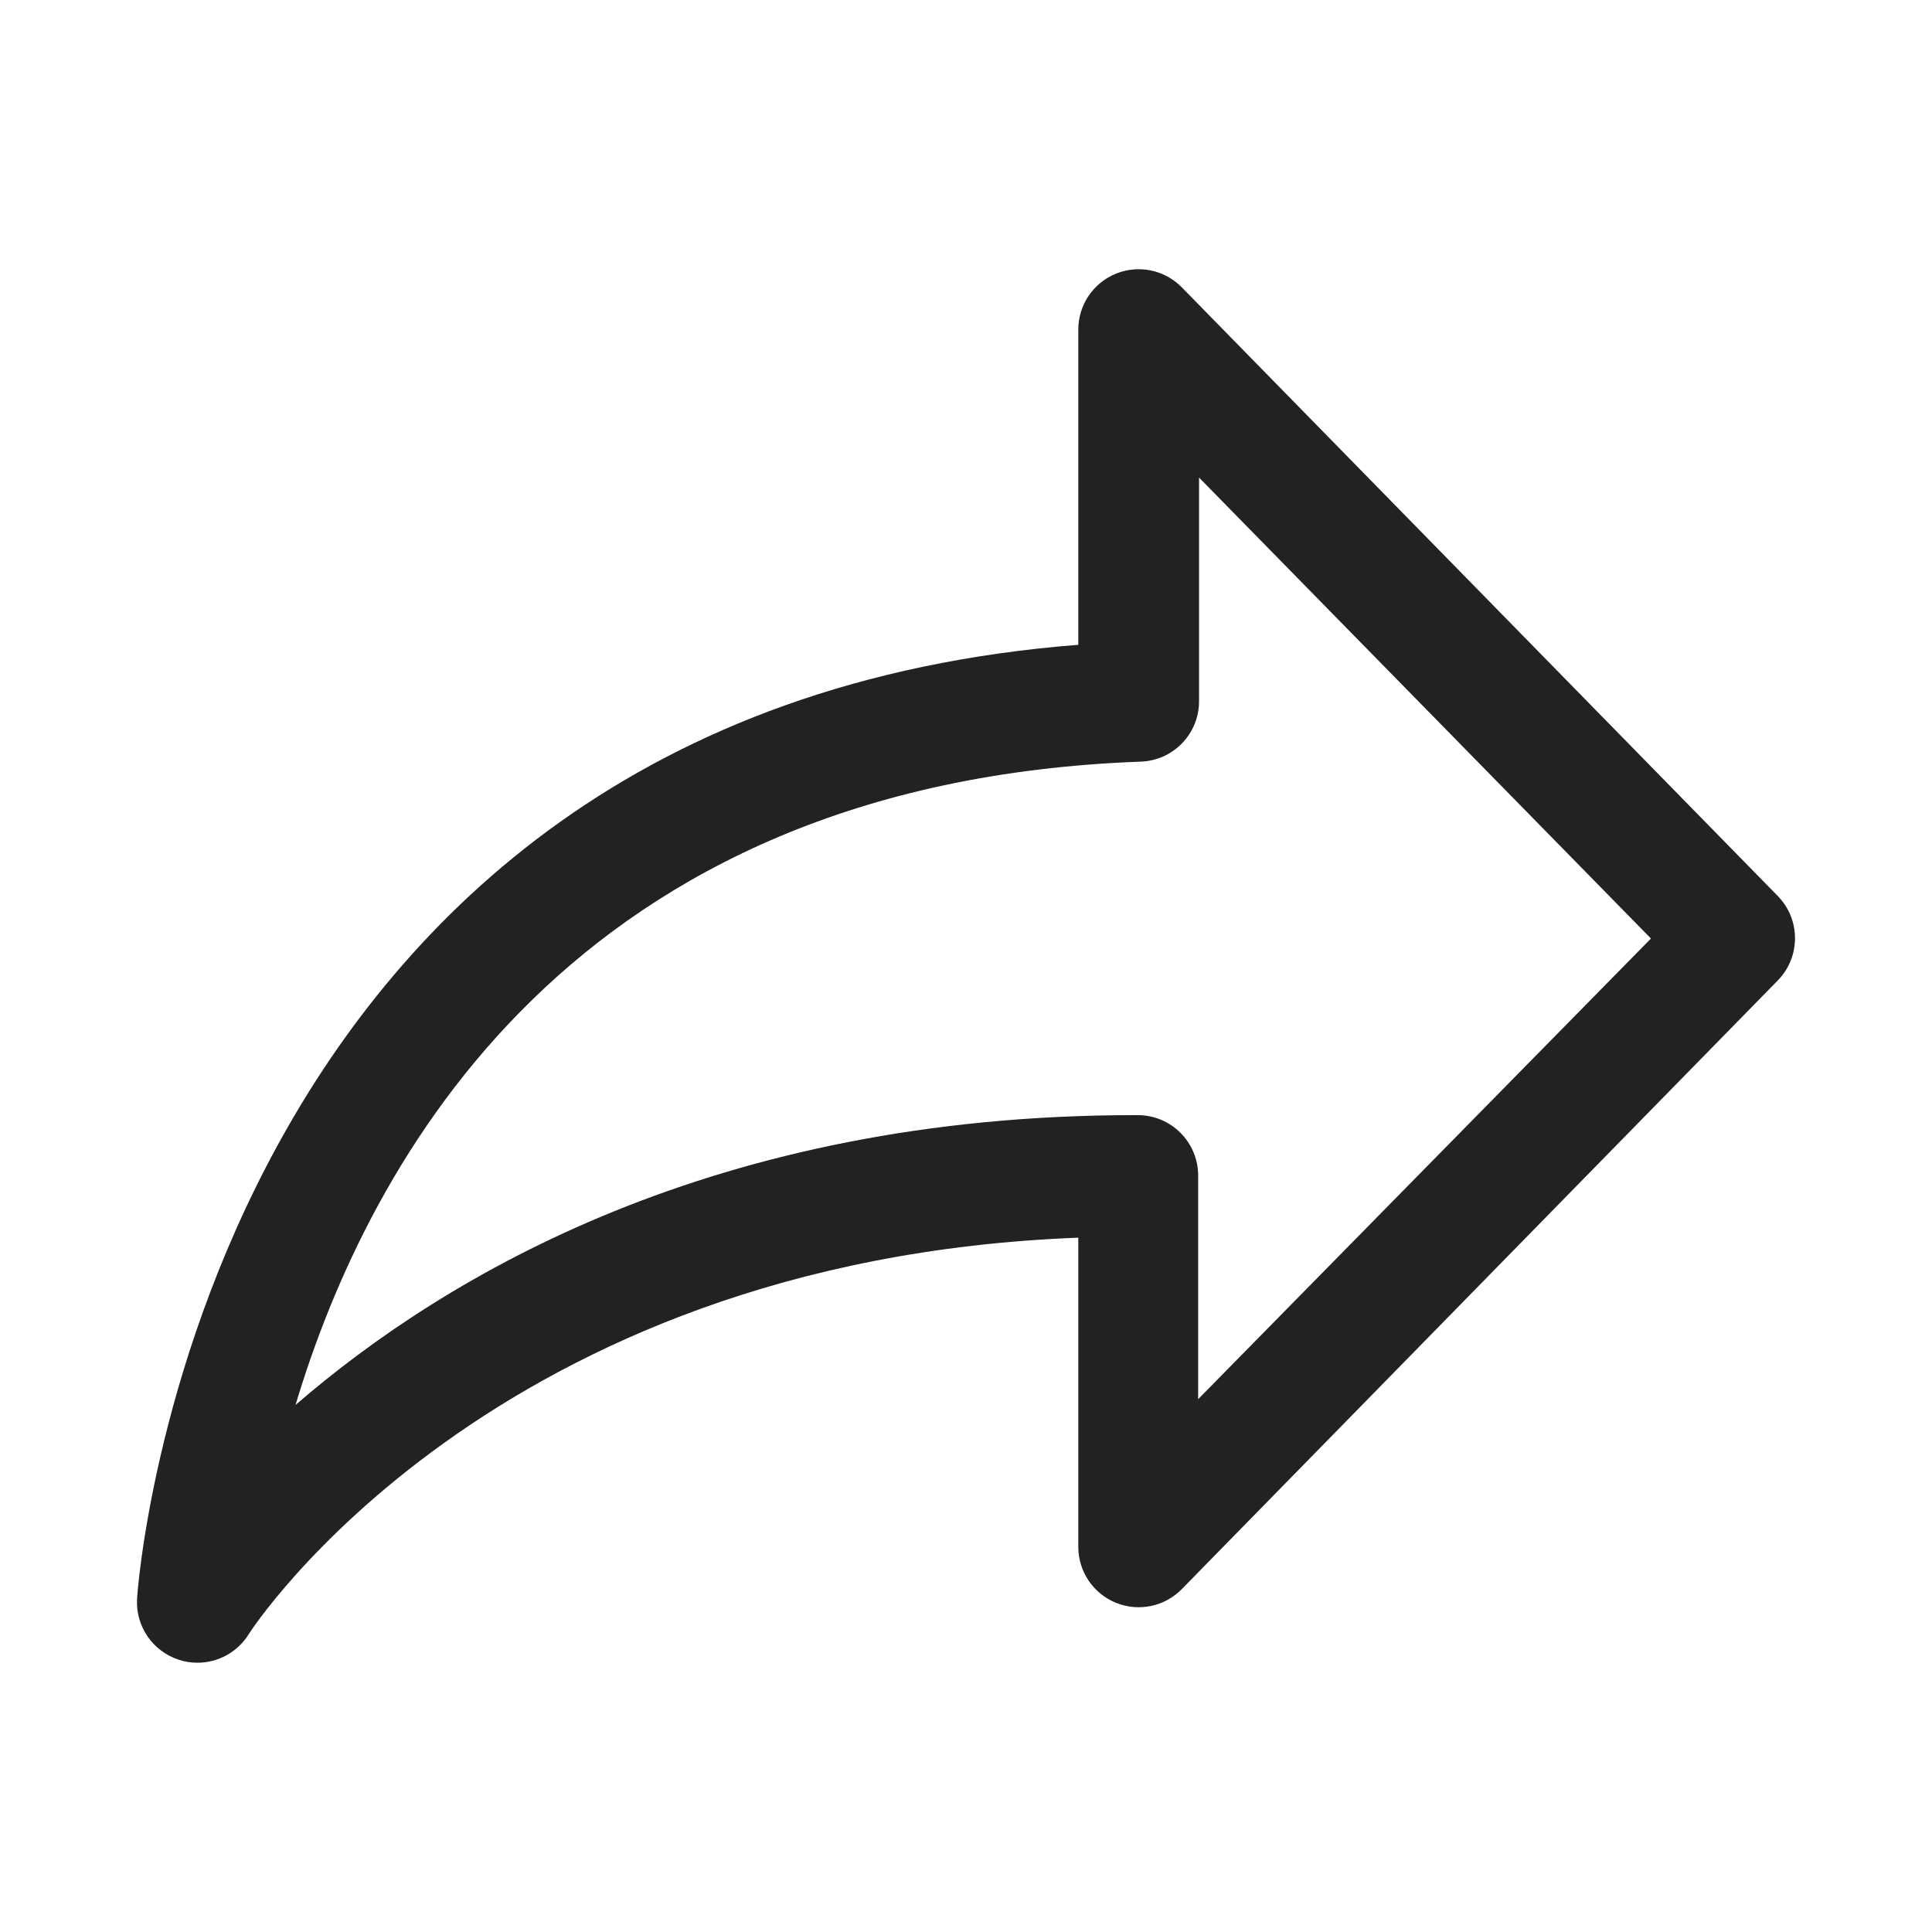
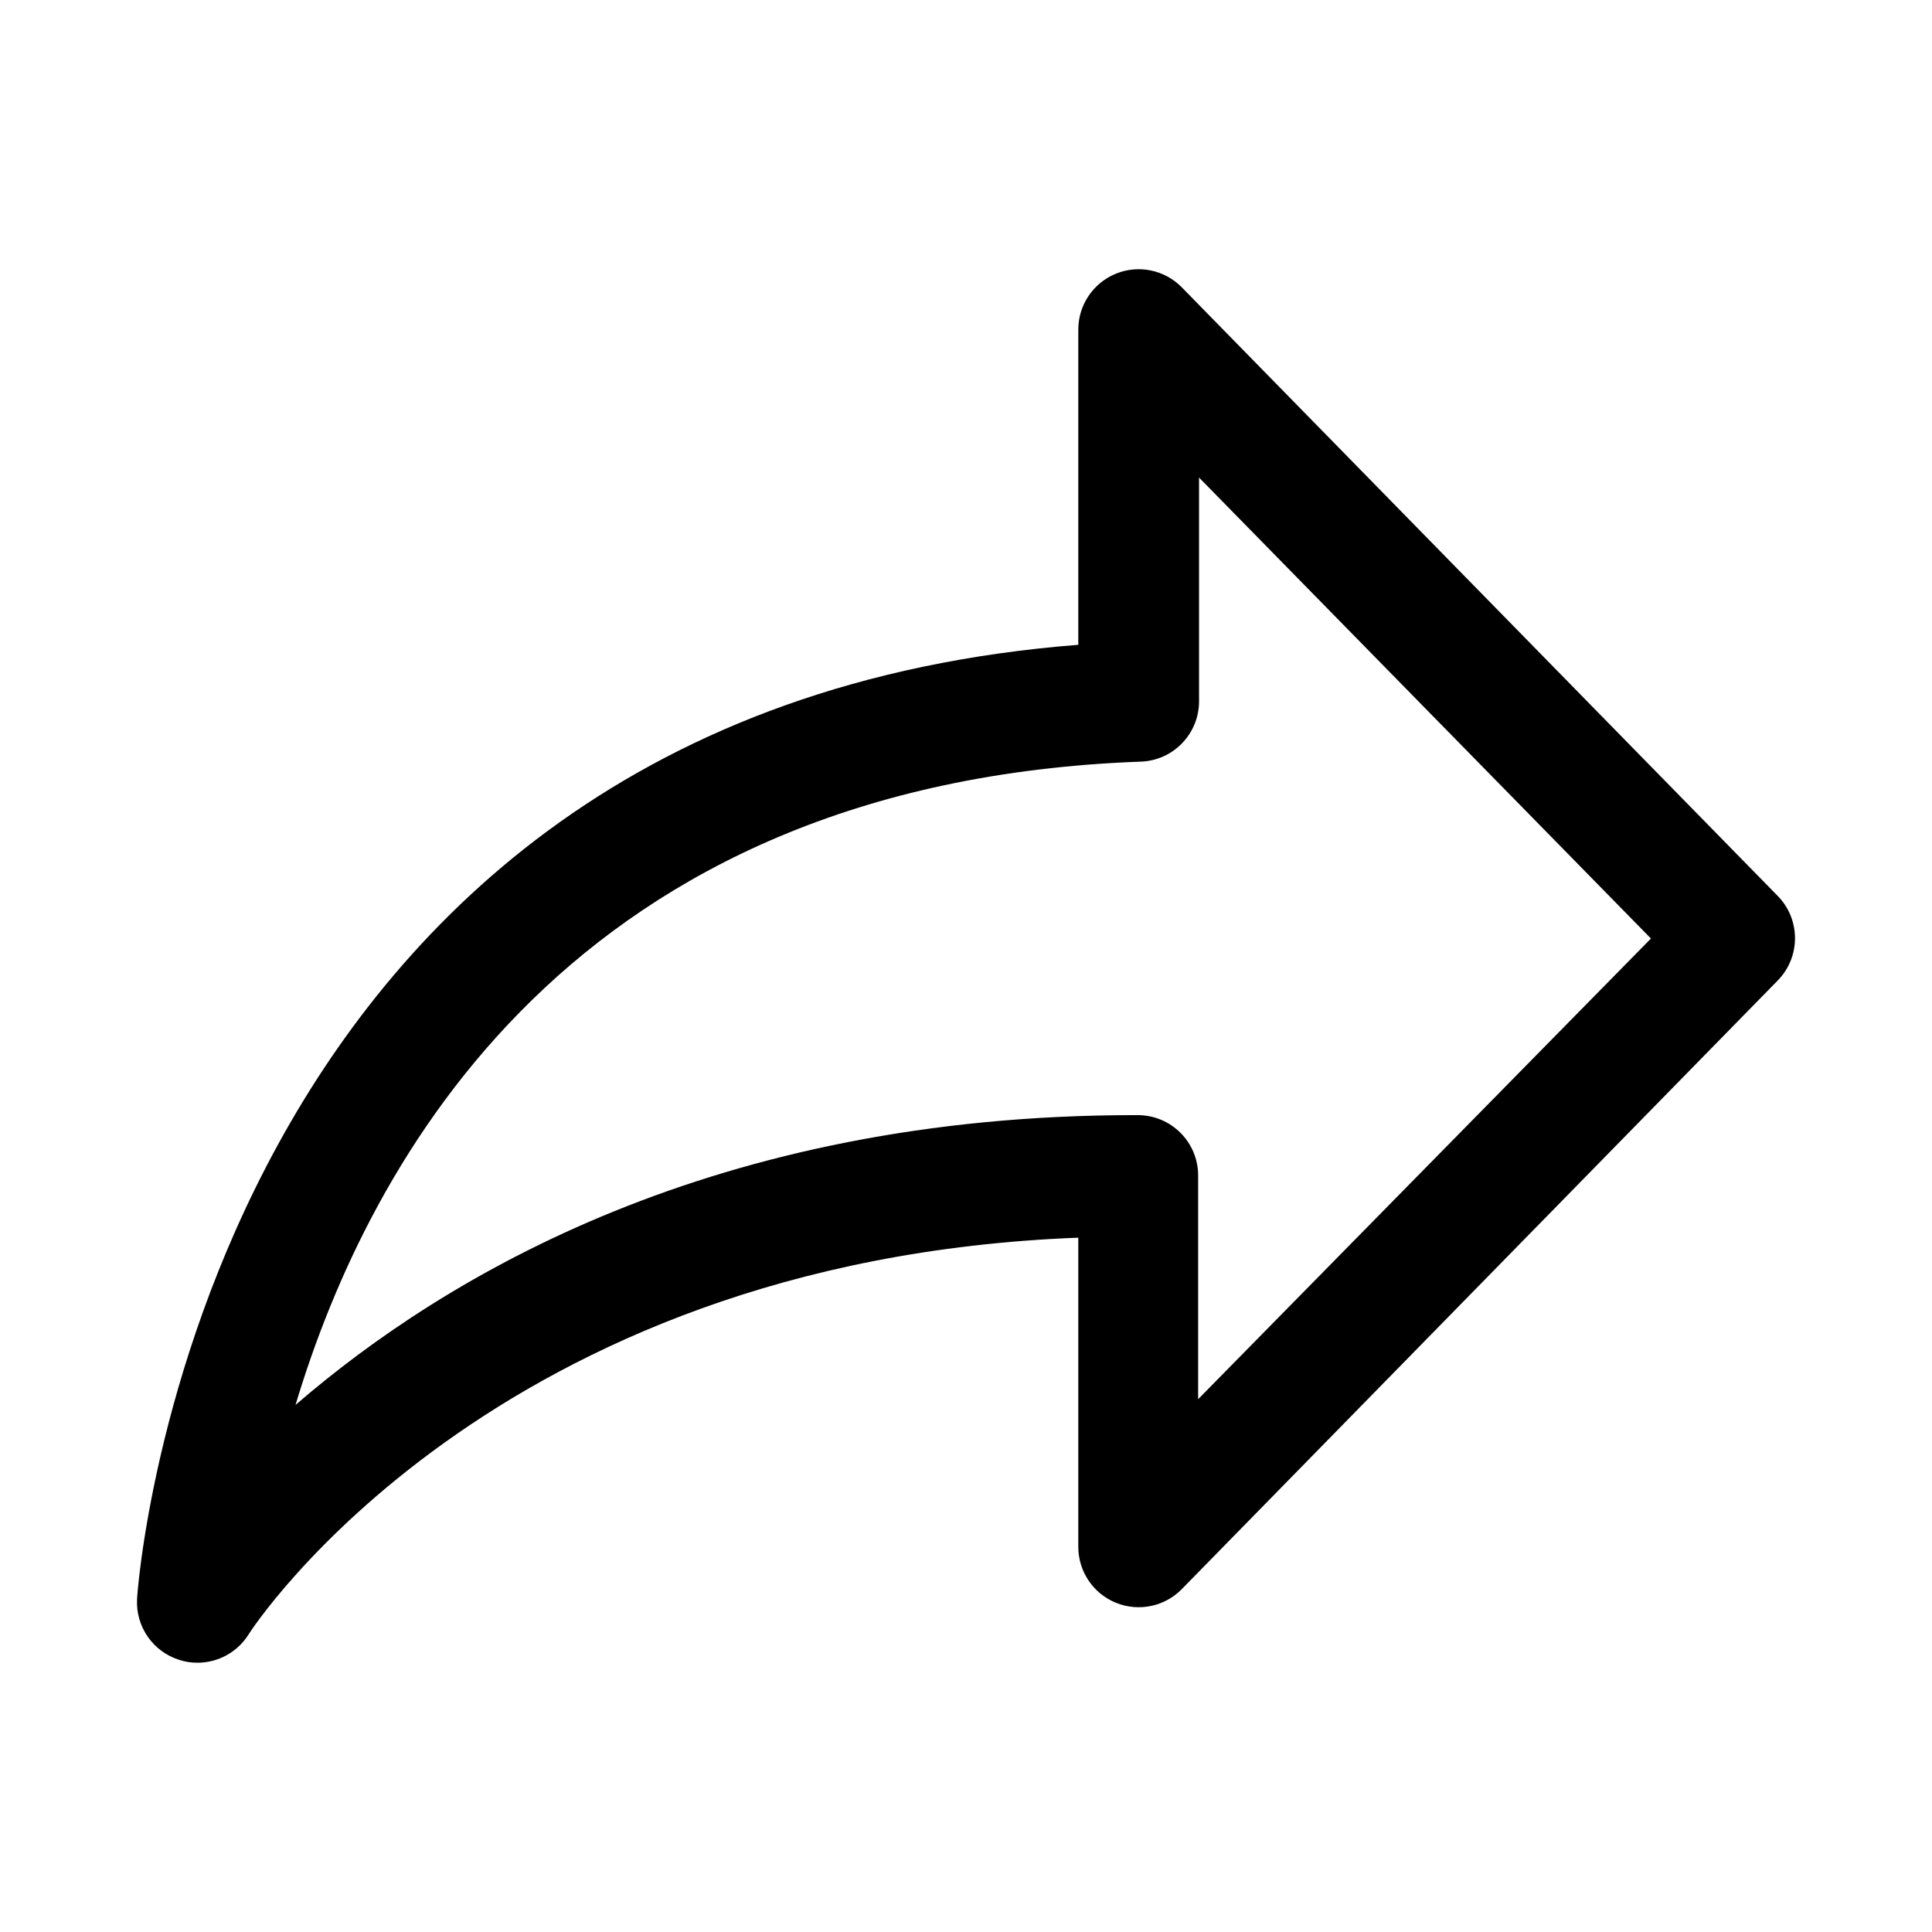
<svg xmlns="http://www.w3.org/2000/svg" viewBox="0 0 64 64" id="share">
-   <path fill="#222" d="M6.54 55.08a1.91 1.91 0 0 1-.62-.1 2 2 0 0 1-1.38-2c0-.3 2.06-29.34 31.18-31.62V10.92a2 2 0 0 1 3.43-1.4l19.74 20.16a2 2 0 0 1 0 2.8L39.15 52.64a2 2 0 0 1-3.43-1.4V41c-19.44.74-27.41 13-27.49 13.15a2 2 0 0 1-1.69.93Zm33.18-39.26v7.41a2 2 0 0 1-1.93 2c-18.84.69-25.58 13.24-28 21.31 5-4.32 13.91-9.6 27.81-9.6h.09a2 2 0 0 1 2 2v7.41l15-15.26Z" />
+   <path fill="#000" d="M6.54 55.08a1.91 1.91 0 0 1-.62-.1 2 2 0 0 1-1.38-2c0-.3 2.06-29.34 31.18-31.62V10.92a2 2 0 0 1 3.43-1.4l19.74 20.16a2 2 0 0 1 0 2.8L39.15 52.64a2 2 0 0 1-3.43-1.4V41c-19.44.74-27.41 13-27.49 13.15a2 2 0 0 1-1.69.93Zm33.18-39.26v7.41a2 2 0 0 1-1.93 2c-18.84.69-25.58 13.24-28 21.31 5-4.32 13.91-9.6 27.81-9.6h.09a2 2 0 0 1 2 2v7.41l15-15.26Z" />
</svg>
